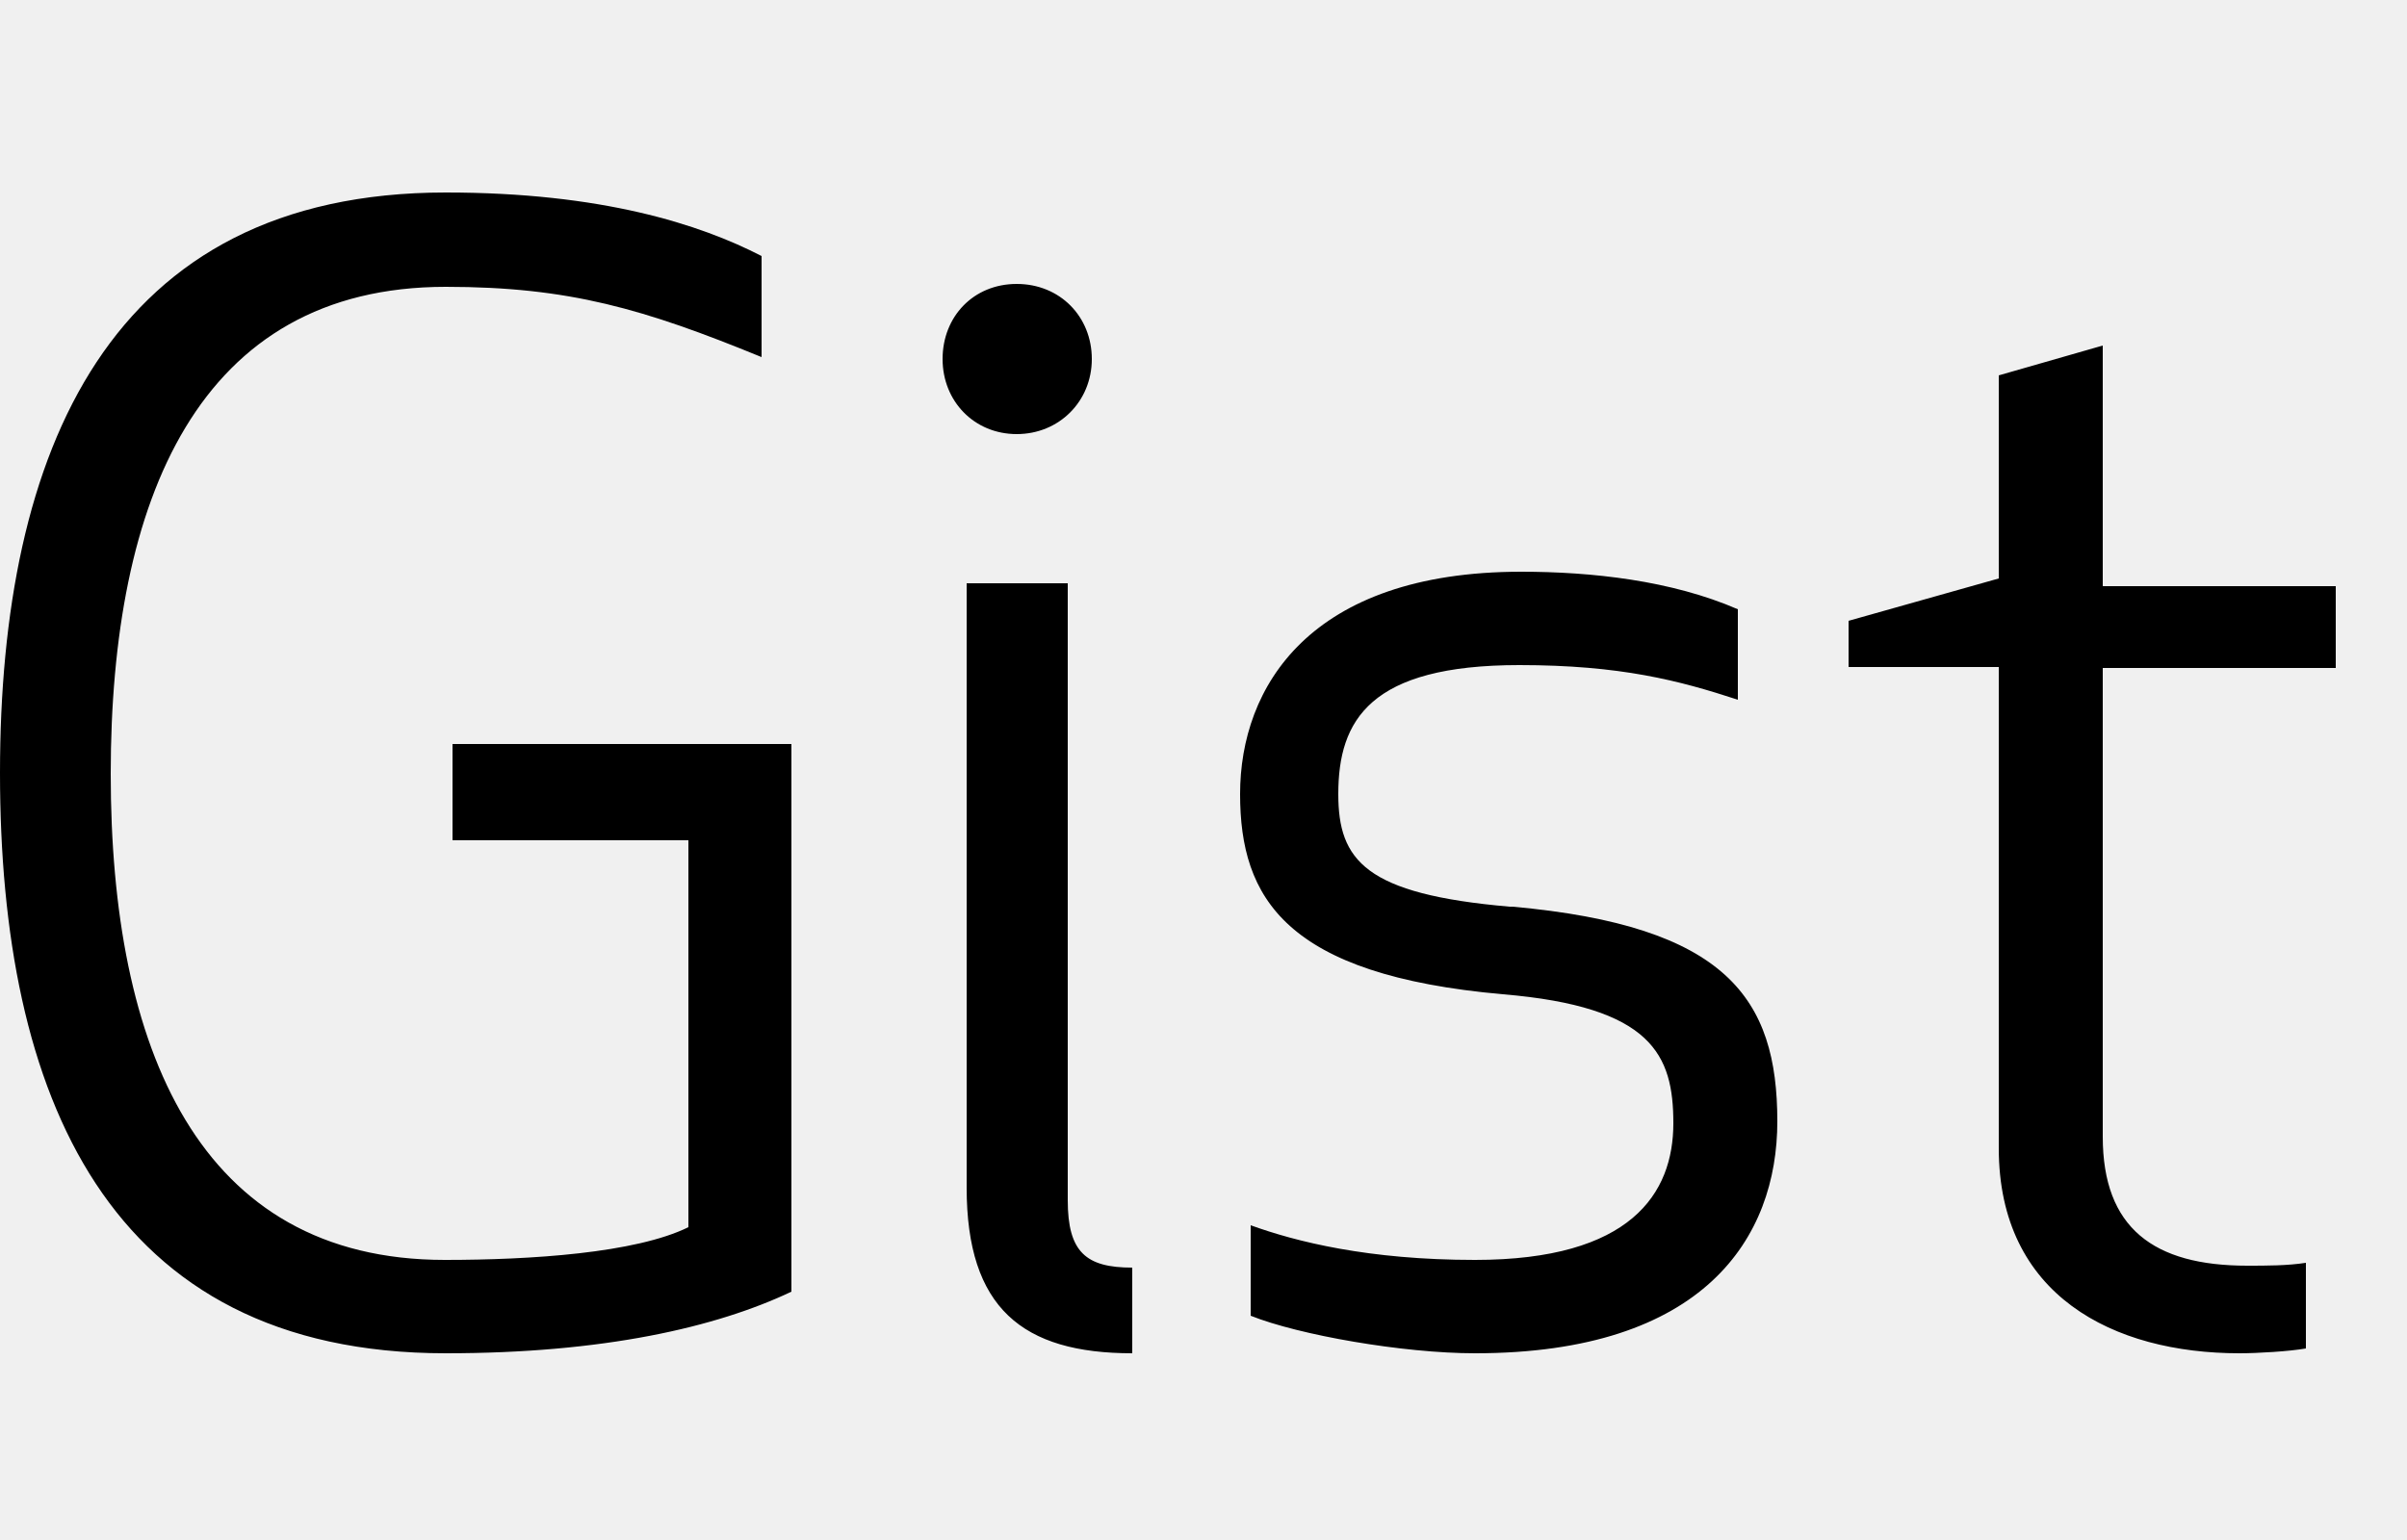
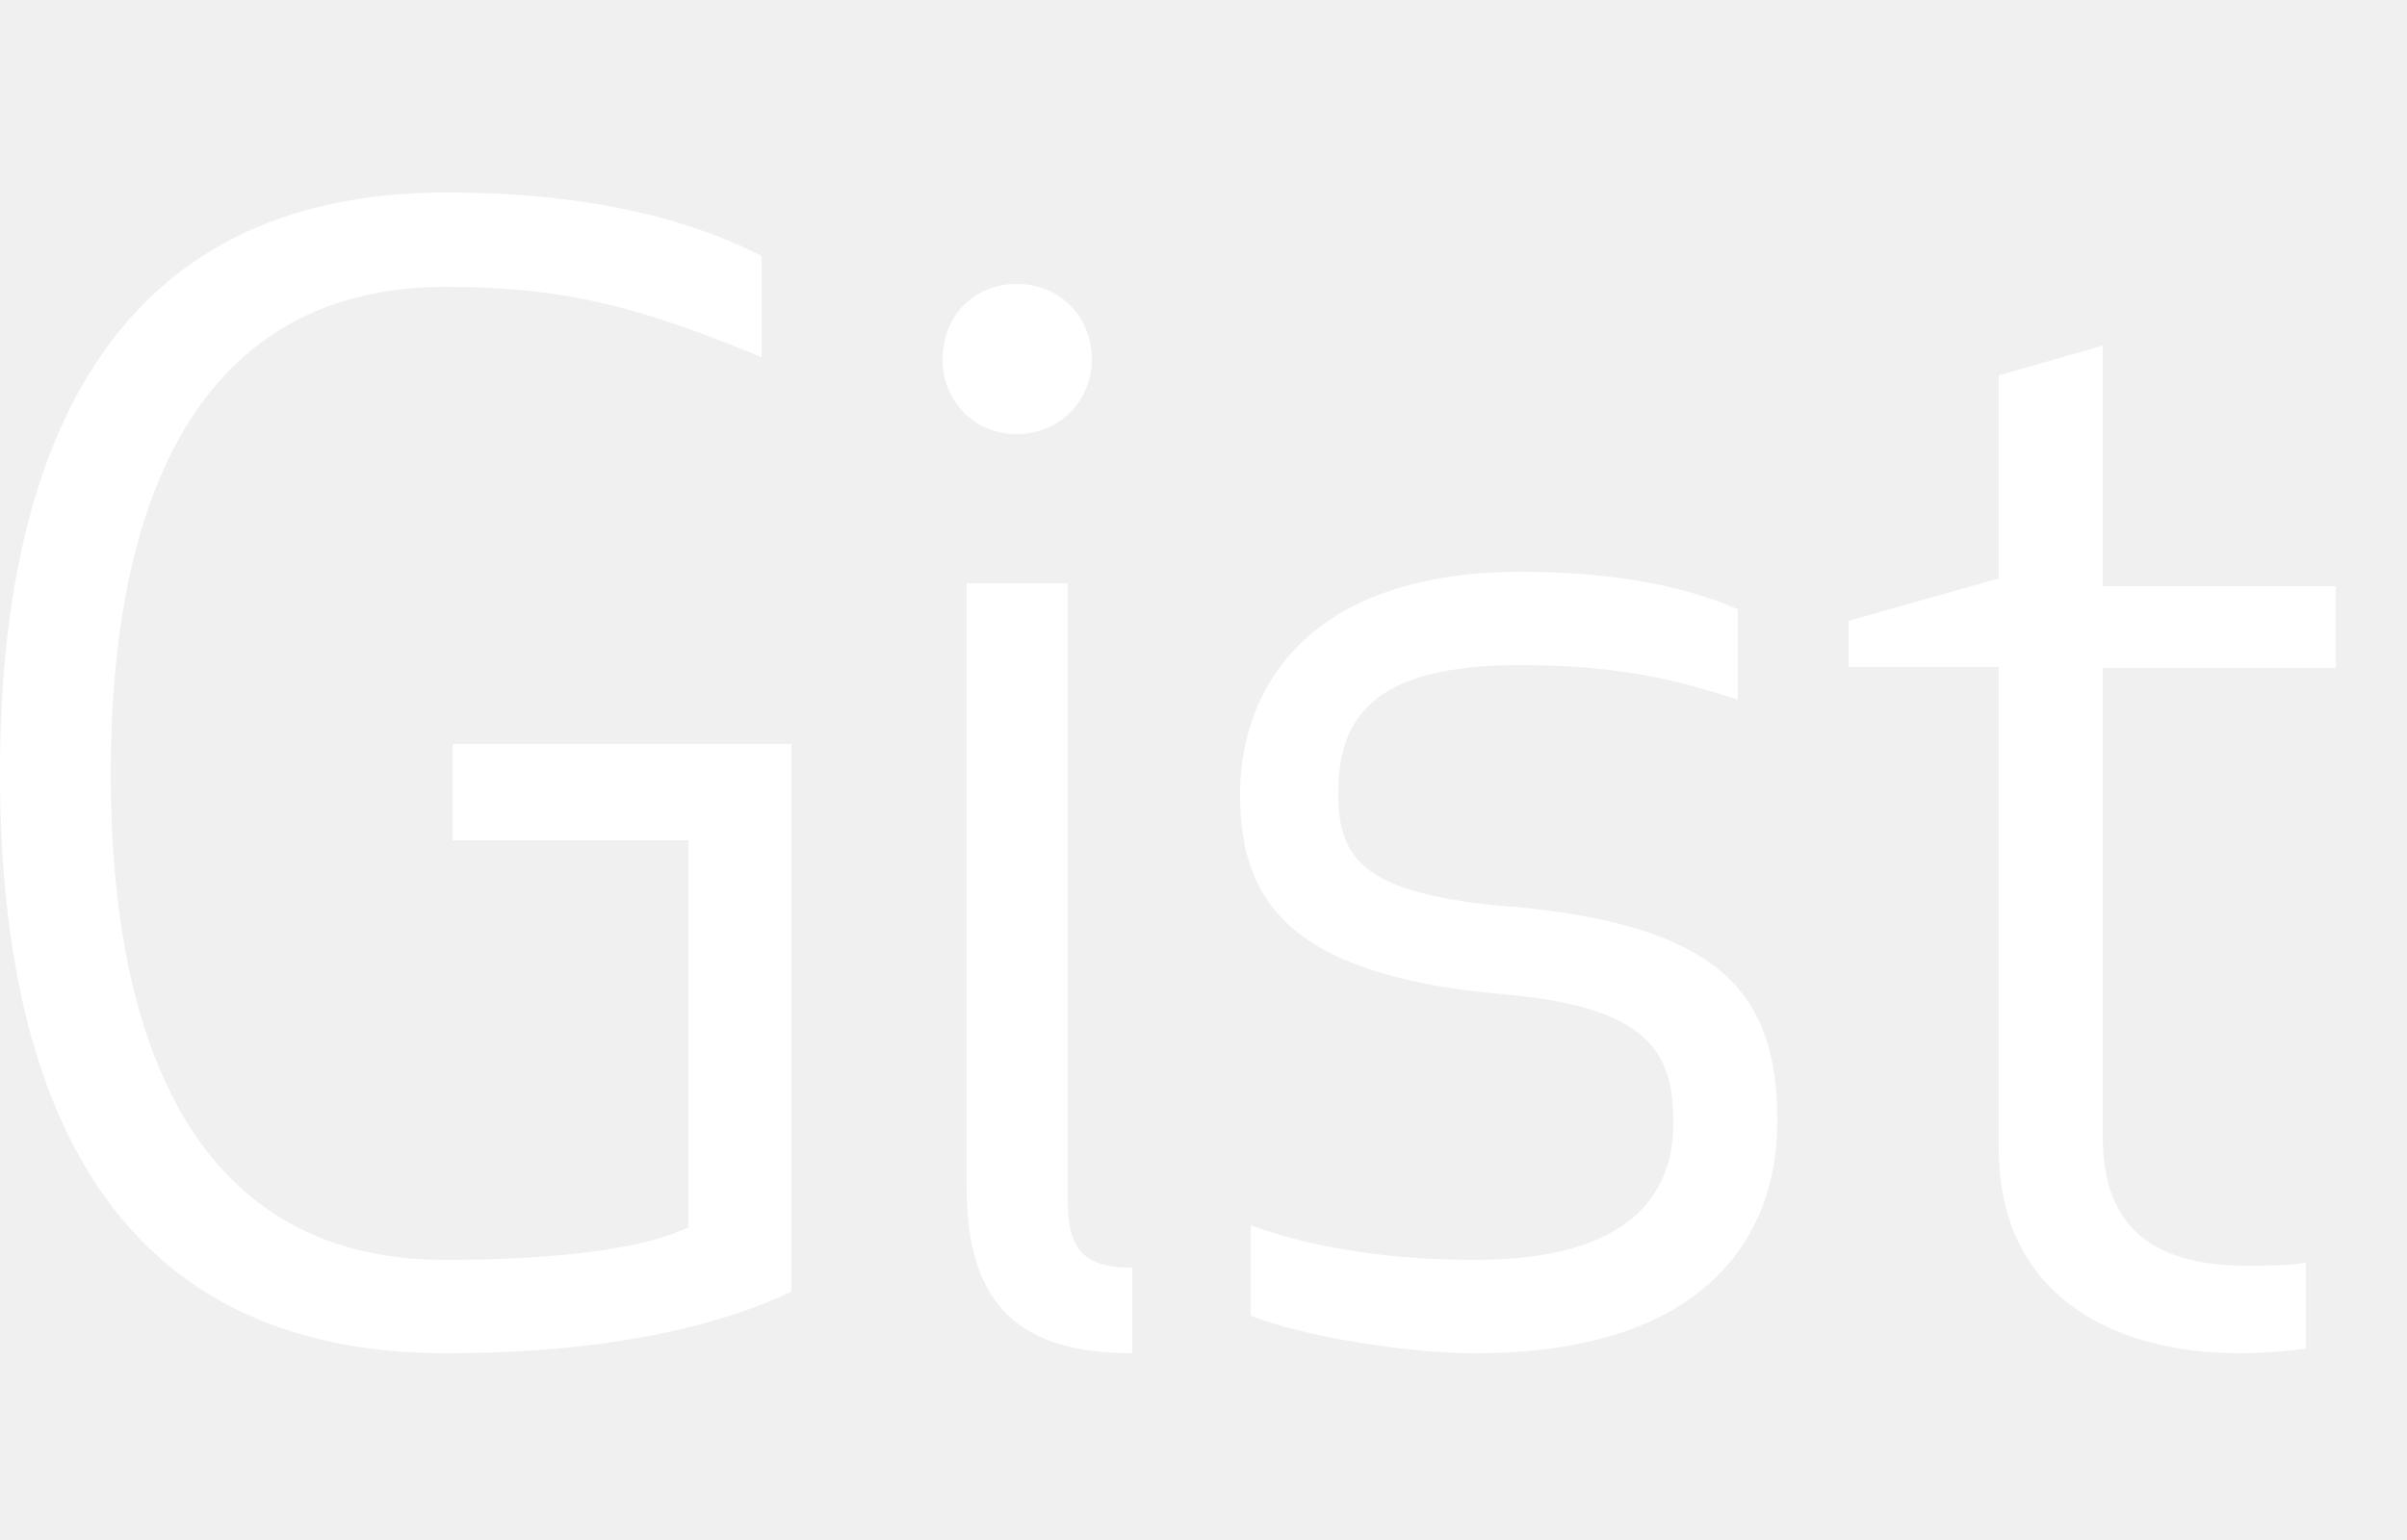
<svg xmlns="http://www.w3.org/2000/svg" width="25" height="16" viewBox="0 0 25 16">
-   <path fill-rule="evenodd" fill="currentColor" d="M4.7 8.73h2.45v4.02c-.55.27-1.64.34-2.53.34-2.56 0-3.47-2.2-3.47-5.05 0-2.85.91-5.06 3.48-5.06 1.28 0 2.06.23 3.28.73V2.66C7.27 2.33 6.25 2 4.63 2 1.13 2 0 4.69 0 8.03c0 3.34 1.11 6.03 4.63 6.03 1.64 0 2.81-.27 3.59-.64V7.73H4.7v1zm6.39 3.72V6.06h-1.05v6.28c0 1.25.58 1.72 1.72 1.72v-.89c-.48 0-.67-.16-.67-.7v-.02zm.25-8.72c0-.44-.33-.78-.78-.78s-.77.34-.77.78.33.78.77.78.78-.34.78-.78zm4.34 5.69c-1.5-.13-1.78-.48-1.78-1.17 0-.77.33-1.34 1.88-1.34 1.05 0 1.66.16 2.27.36v-.94c-.69-.3-1.52-.39-2.25-.39-2.2 0-2.92 1.2-2.92 2.31 0 1.08.47 1.88 2.73 2.08 1.55.13 1.77.63 1.77 1.34 0 .73-.44 1.42-2.06 1.42-1.11 0-1.86-.19-2.33-.36v.94c.5.2 1.58.39 2.33.39 2.38 0 3.14-1.2 3.14-2.41 0-1.28-.53-2.03-2.75-2.23h-.03zm8.58-2.47v-.86h-2.42v-2.5l-1.08.31v2.11l-1.56.44v.48h1.56v5c0 1.53 1.19 2.13 2.5 2.13.19 0 .52-.02.69-.05v-.89c-.19.03-.41.03-.61.03-.97 0-1.5-.39-1.5-1.34V6.94h2.42v.02-.01z" />
+   <path fill-rule="evenodd" fill="#ffffff" d="M4.7 8.73h2.45v4.02c-.55.27-1.64.34-2.53.34-2.56 0-3.47-2.2-3.47-5.05 0-2.85.91-5.06 3.48-5.06 1.28 0 2.06.23 3.28.73V2.66C7.27 2.33 6.25 2 4.63 2 1.13 2 0 4.69 0 8.03c0 3.34 1.11 6.03 4.63 6.03 1.64 0 2.81-.27 3.59-.64V7.73H4.7v1zm6.39 3.72V6.06h-1.05v6.28c0 1.25.58 1.72 1.72 1.72v-.89c-.48 0-.67-.16-.67-.7v-.02zm.25-8.72c0-.44-.33-.78-.78-.78s-.77.34-.77.78.33.78.77.78.78-.34.78-.78zm4.34 5.69c-1.5-.13-1.78-.48-1.78-1.17 0-.77.33-1.34 1.88-1.34 1.05 0 1.66.16 2.27.36v-.94c-.69-.3-1.52-.39-2.25-.39-2.2 0-2.92 1.2-2.92 2.31 0 1.08.47 1.88 2.73 2.08 1.55.13 1.77.63 1.77 1.34 0 .73-.44 1.42-2.06 1.42-1.11 0-1.86-.19-2.33-.36v.94c.5.2 1.58.39 2.33.39 2.38 0 3.14-1.2 3.14-2.41 0-1.28-.53-2.03-2.75-2.23h-.03zm8.58-2.47v-.86h-2.42v-2.5l-1.08.31v2.11l-1.56.44v.48h1.56v5c0 1.53 1.19 2.13 2.5 2.13.19 0 .52-.02.69-.05v-.89c-.19.03-.41.03-.61.03-.97 0-1.5-.39-1.5-1.34V6.94h2.42v.02-.01z" />
</svg>
